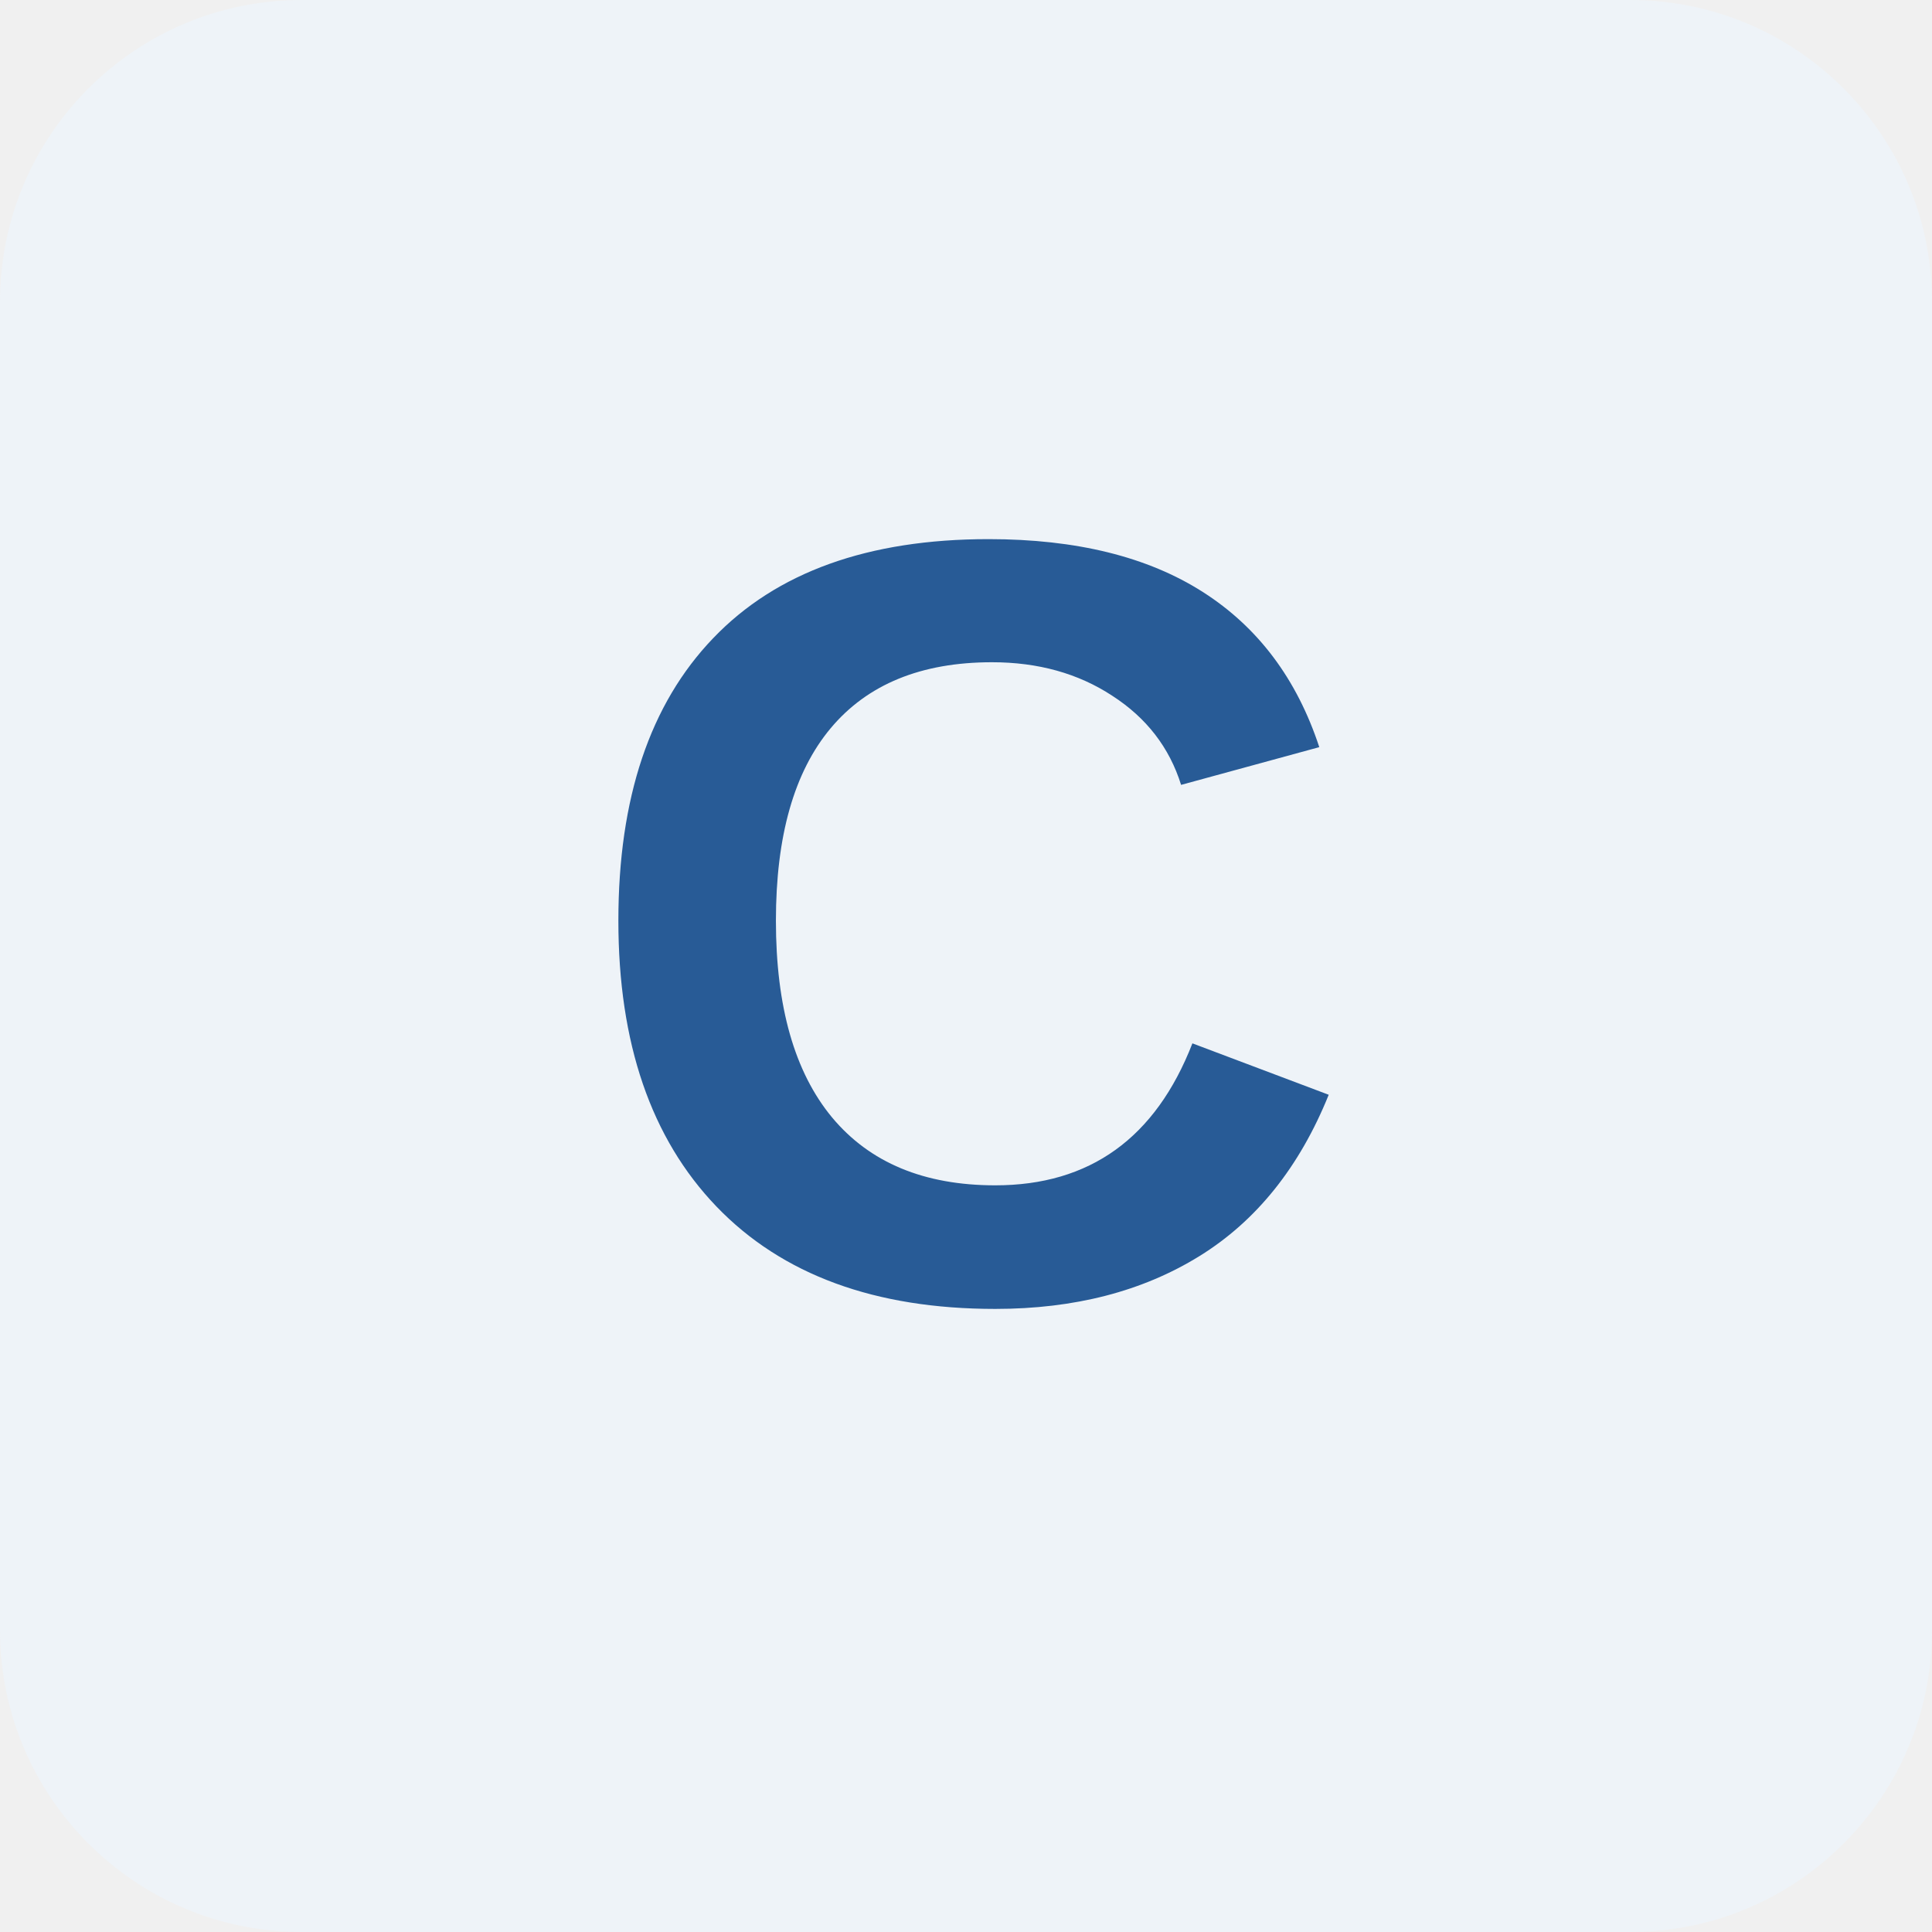
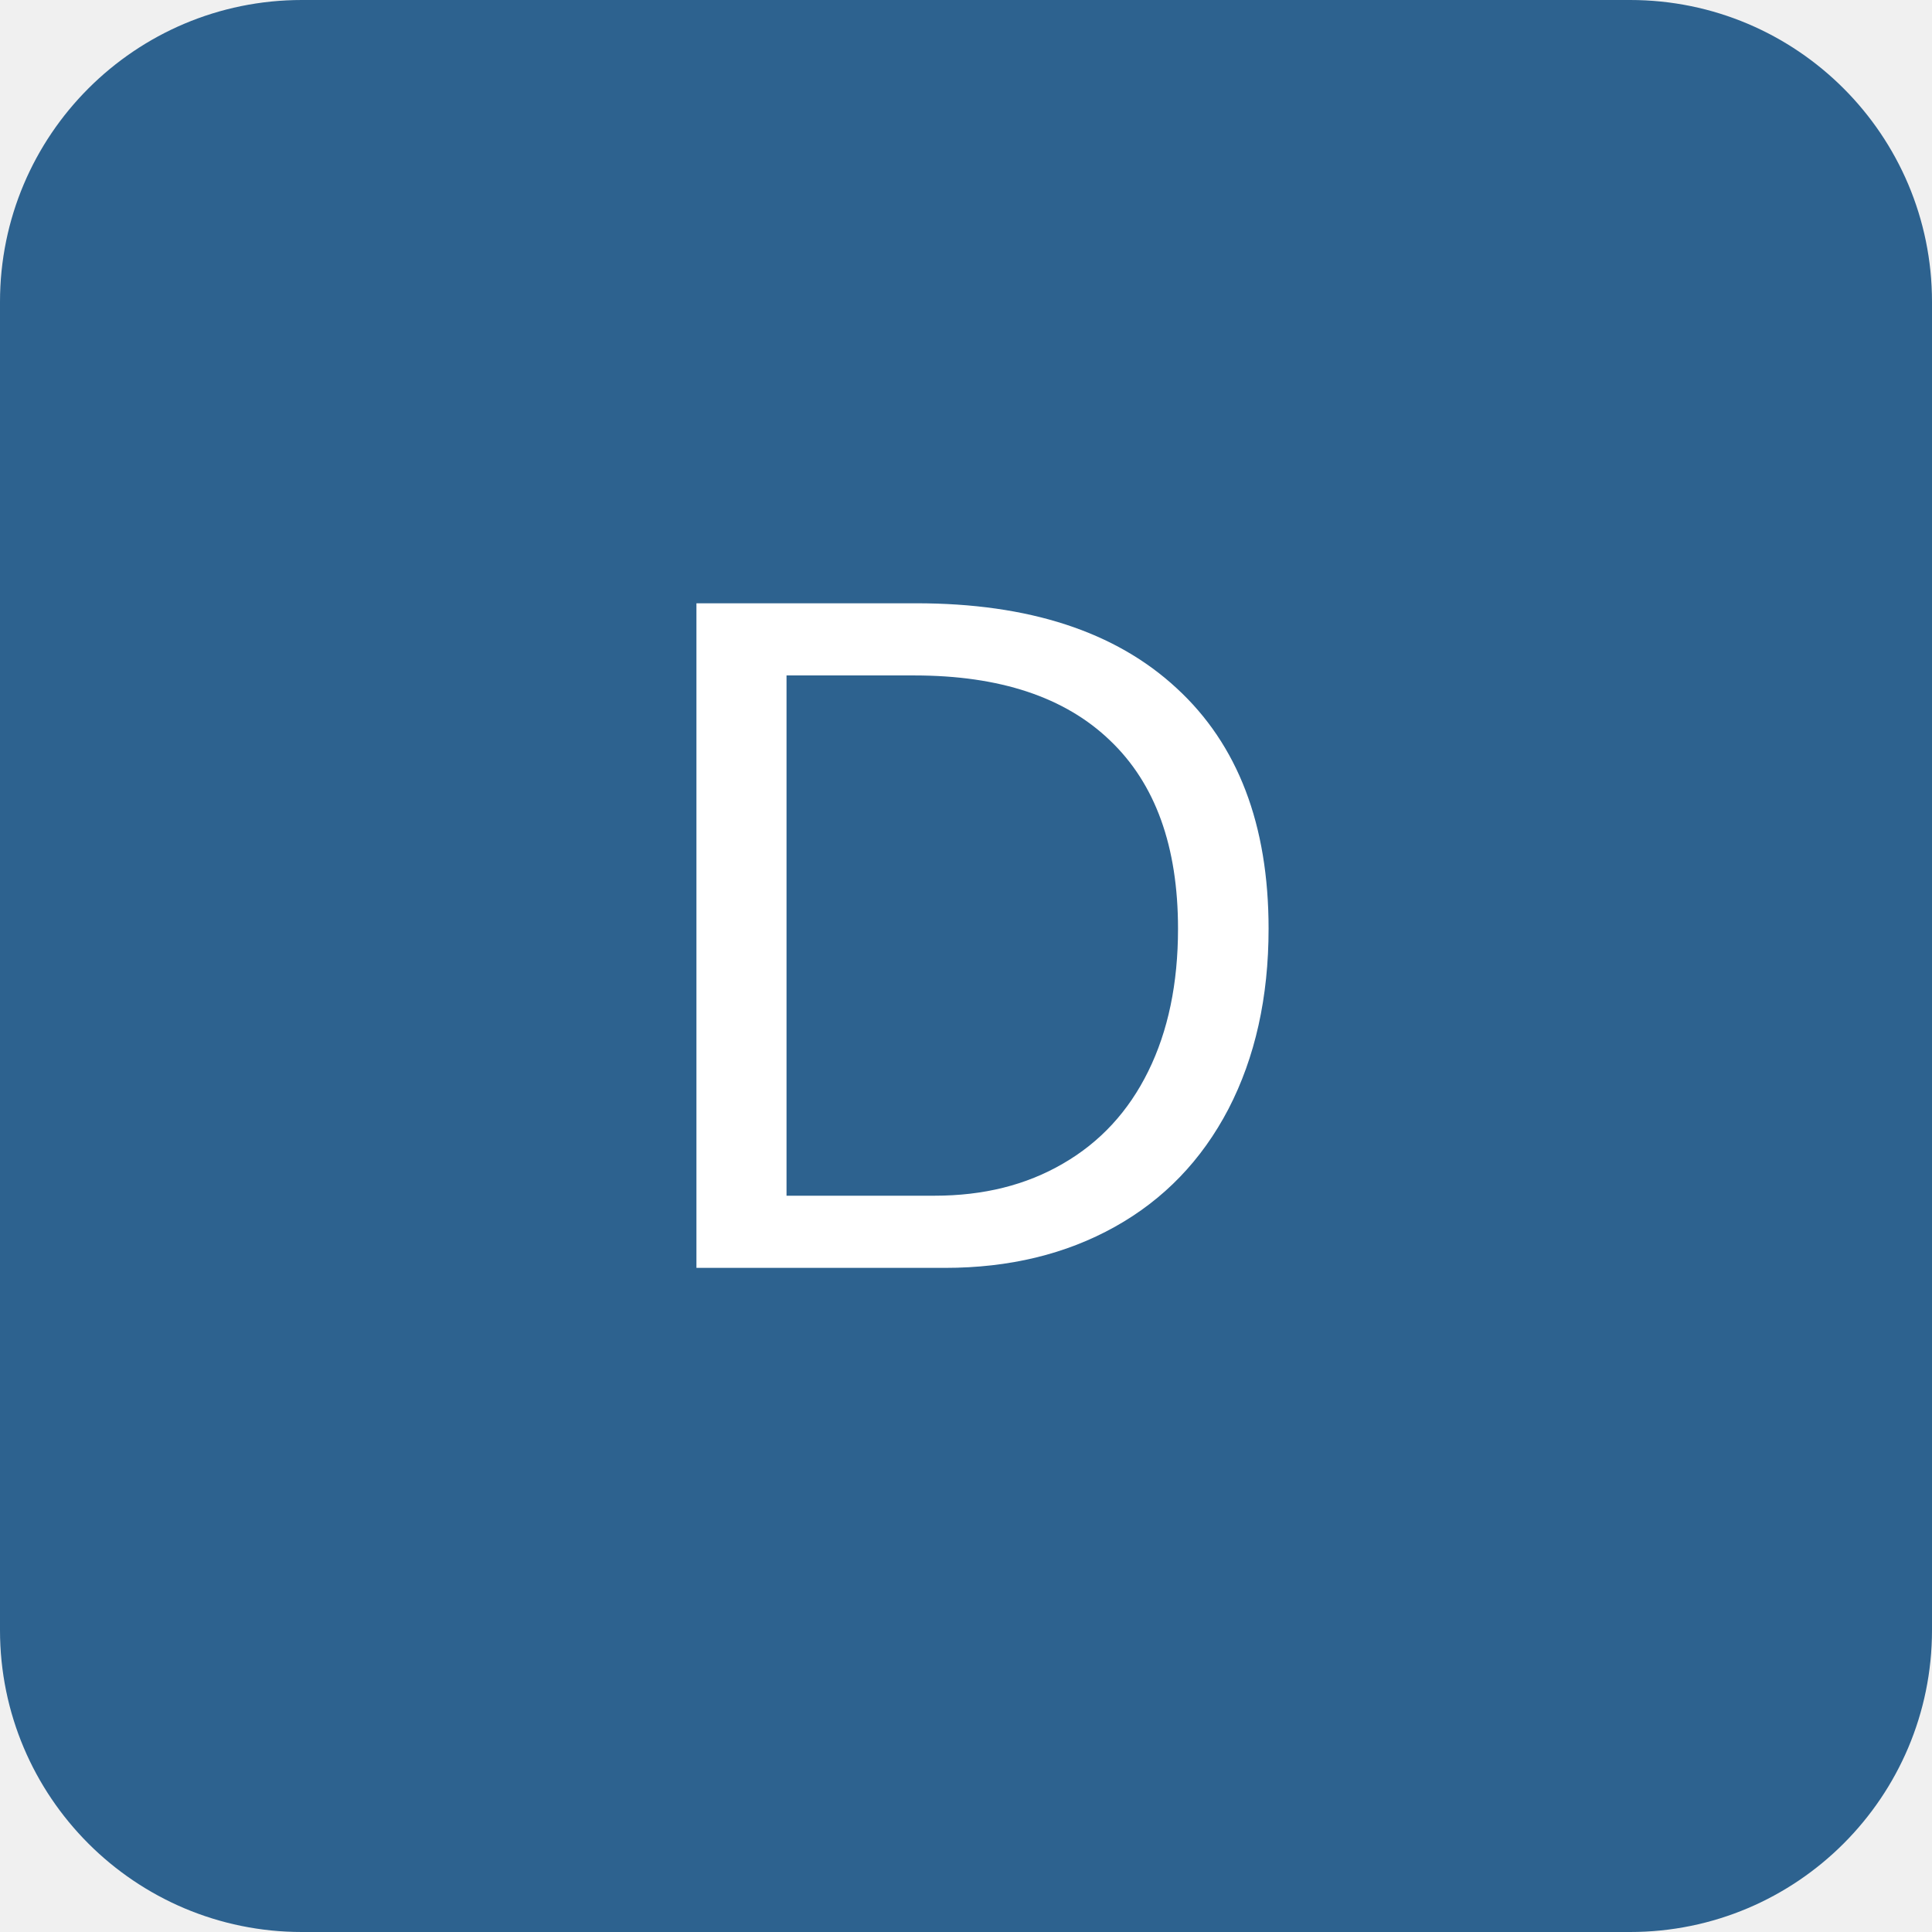
<svg xmlns="http://www.w3.org/2000/svg" viewBox="0 0 64 64">
-   <rect width="64" height="64" rx="10" fill="#eef3f8" />
-   <text x="32" y="43" font-size="36" fill="#285b96" font-family="Arial,sans-serif" font-weight="bold" text-anchor="middle">C</text>
+   <rect width="64" height="64" rx="10" fill="#2d628f" />
+   <text x="32" y="42" text-anchor="middle" fill="#fff" font-size="32" font-family="Arial">D</text>
</svg>
